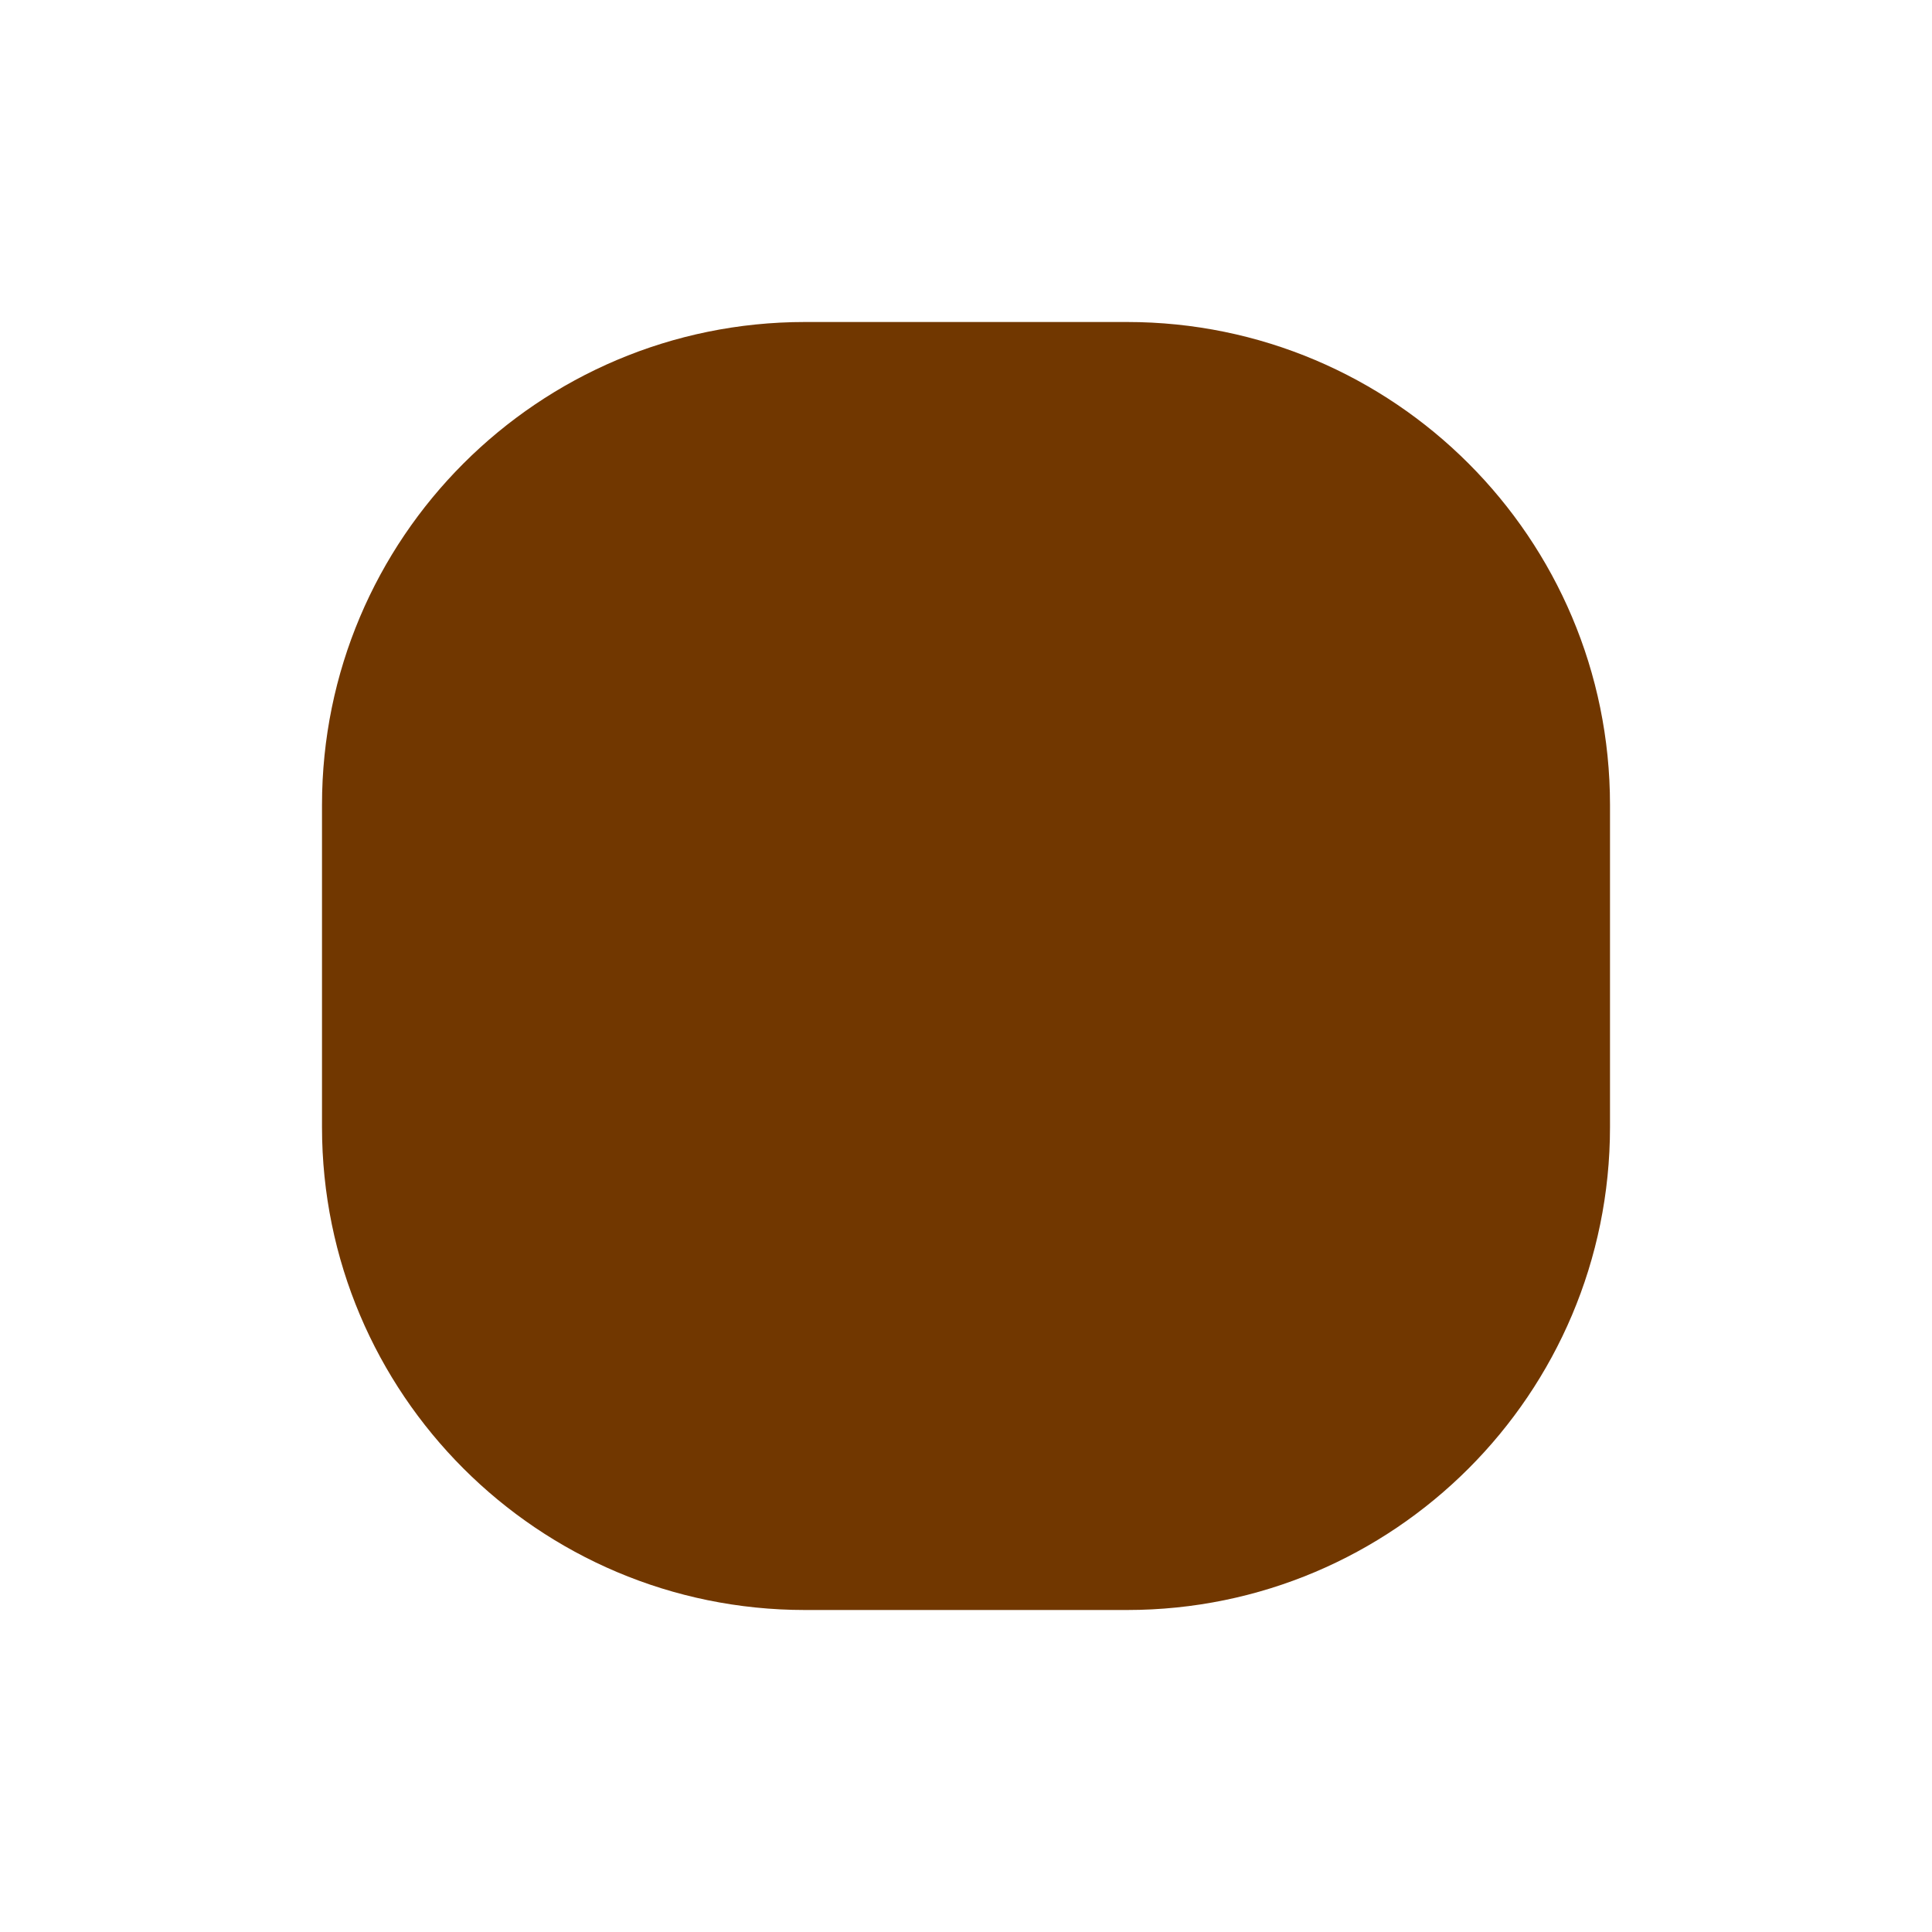
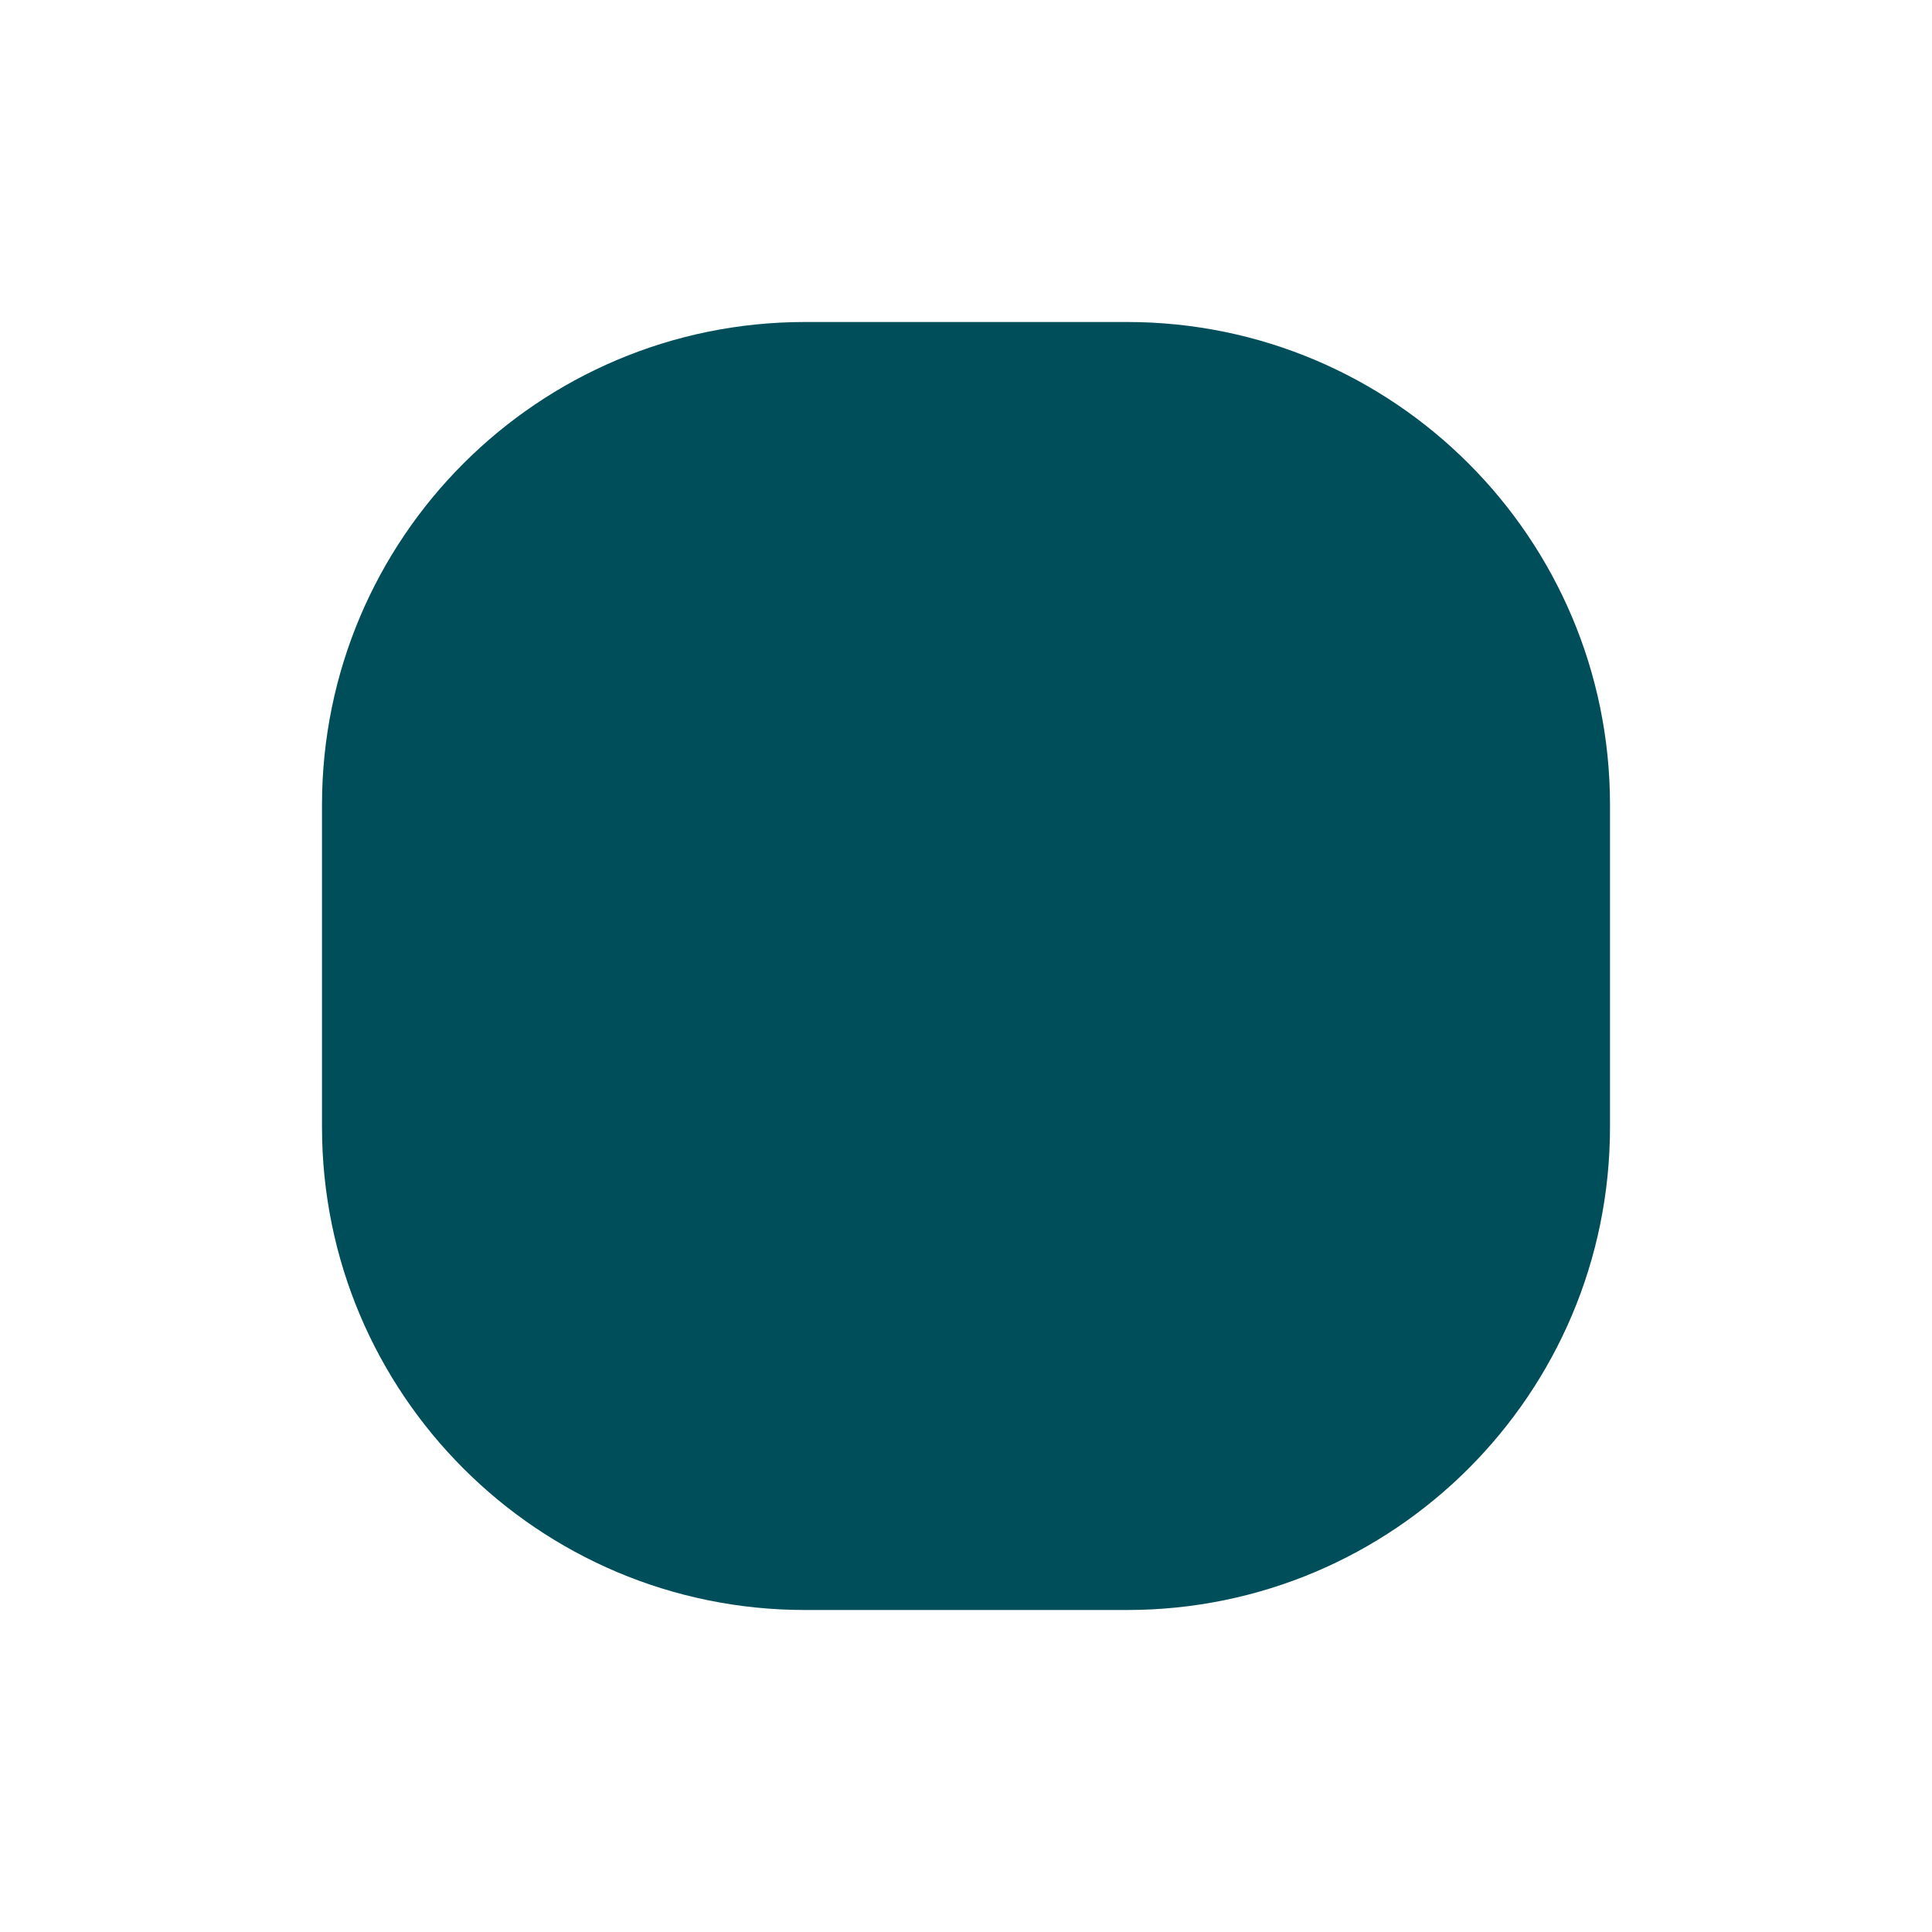
<svg xmlns="http://www.w3.org/2000/svg" width="30" height="30" version="1.1" id="svg6" viewBox="0 0 60 60">
  <defs id="defs10">
    </defs>
-   <path id="svg_1" width="40" height="40" x="10" y="10" fill="#015ad7" stroke="#000000" stroke-width="0" rx="0" d="m 25,10 h 10 a 15,15 45 0 1 15,15 v 10 a 15,15 135 0 1 -15,15 h -10 a 15,15 45 0 1 -15,-15 v -10 a 15,15 135 0 1 15,-15 z" style="fill:#713700;fill-opacity:1" />
+   <path id="svg_1" width="40" height="40" x="10" y="10" fill="#015ad7" stroke="#000000" stroke-width="0" rx="0" d="m 25,10 h 10 a 15,15 45 0 1 15,15 v 10 a 15,15 135 0 1 -15,15 h -10 a 15,15 45 0 1 -15,-15 v -10 a 15,15 135 0 1 15,-15 z" style="fill:#004e5a;fill-opacity:1" />
</svg>
